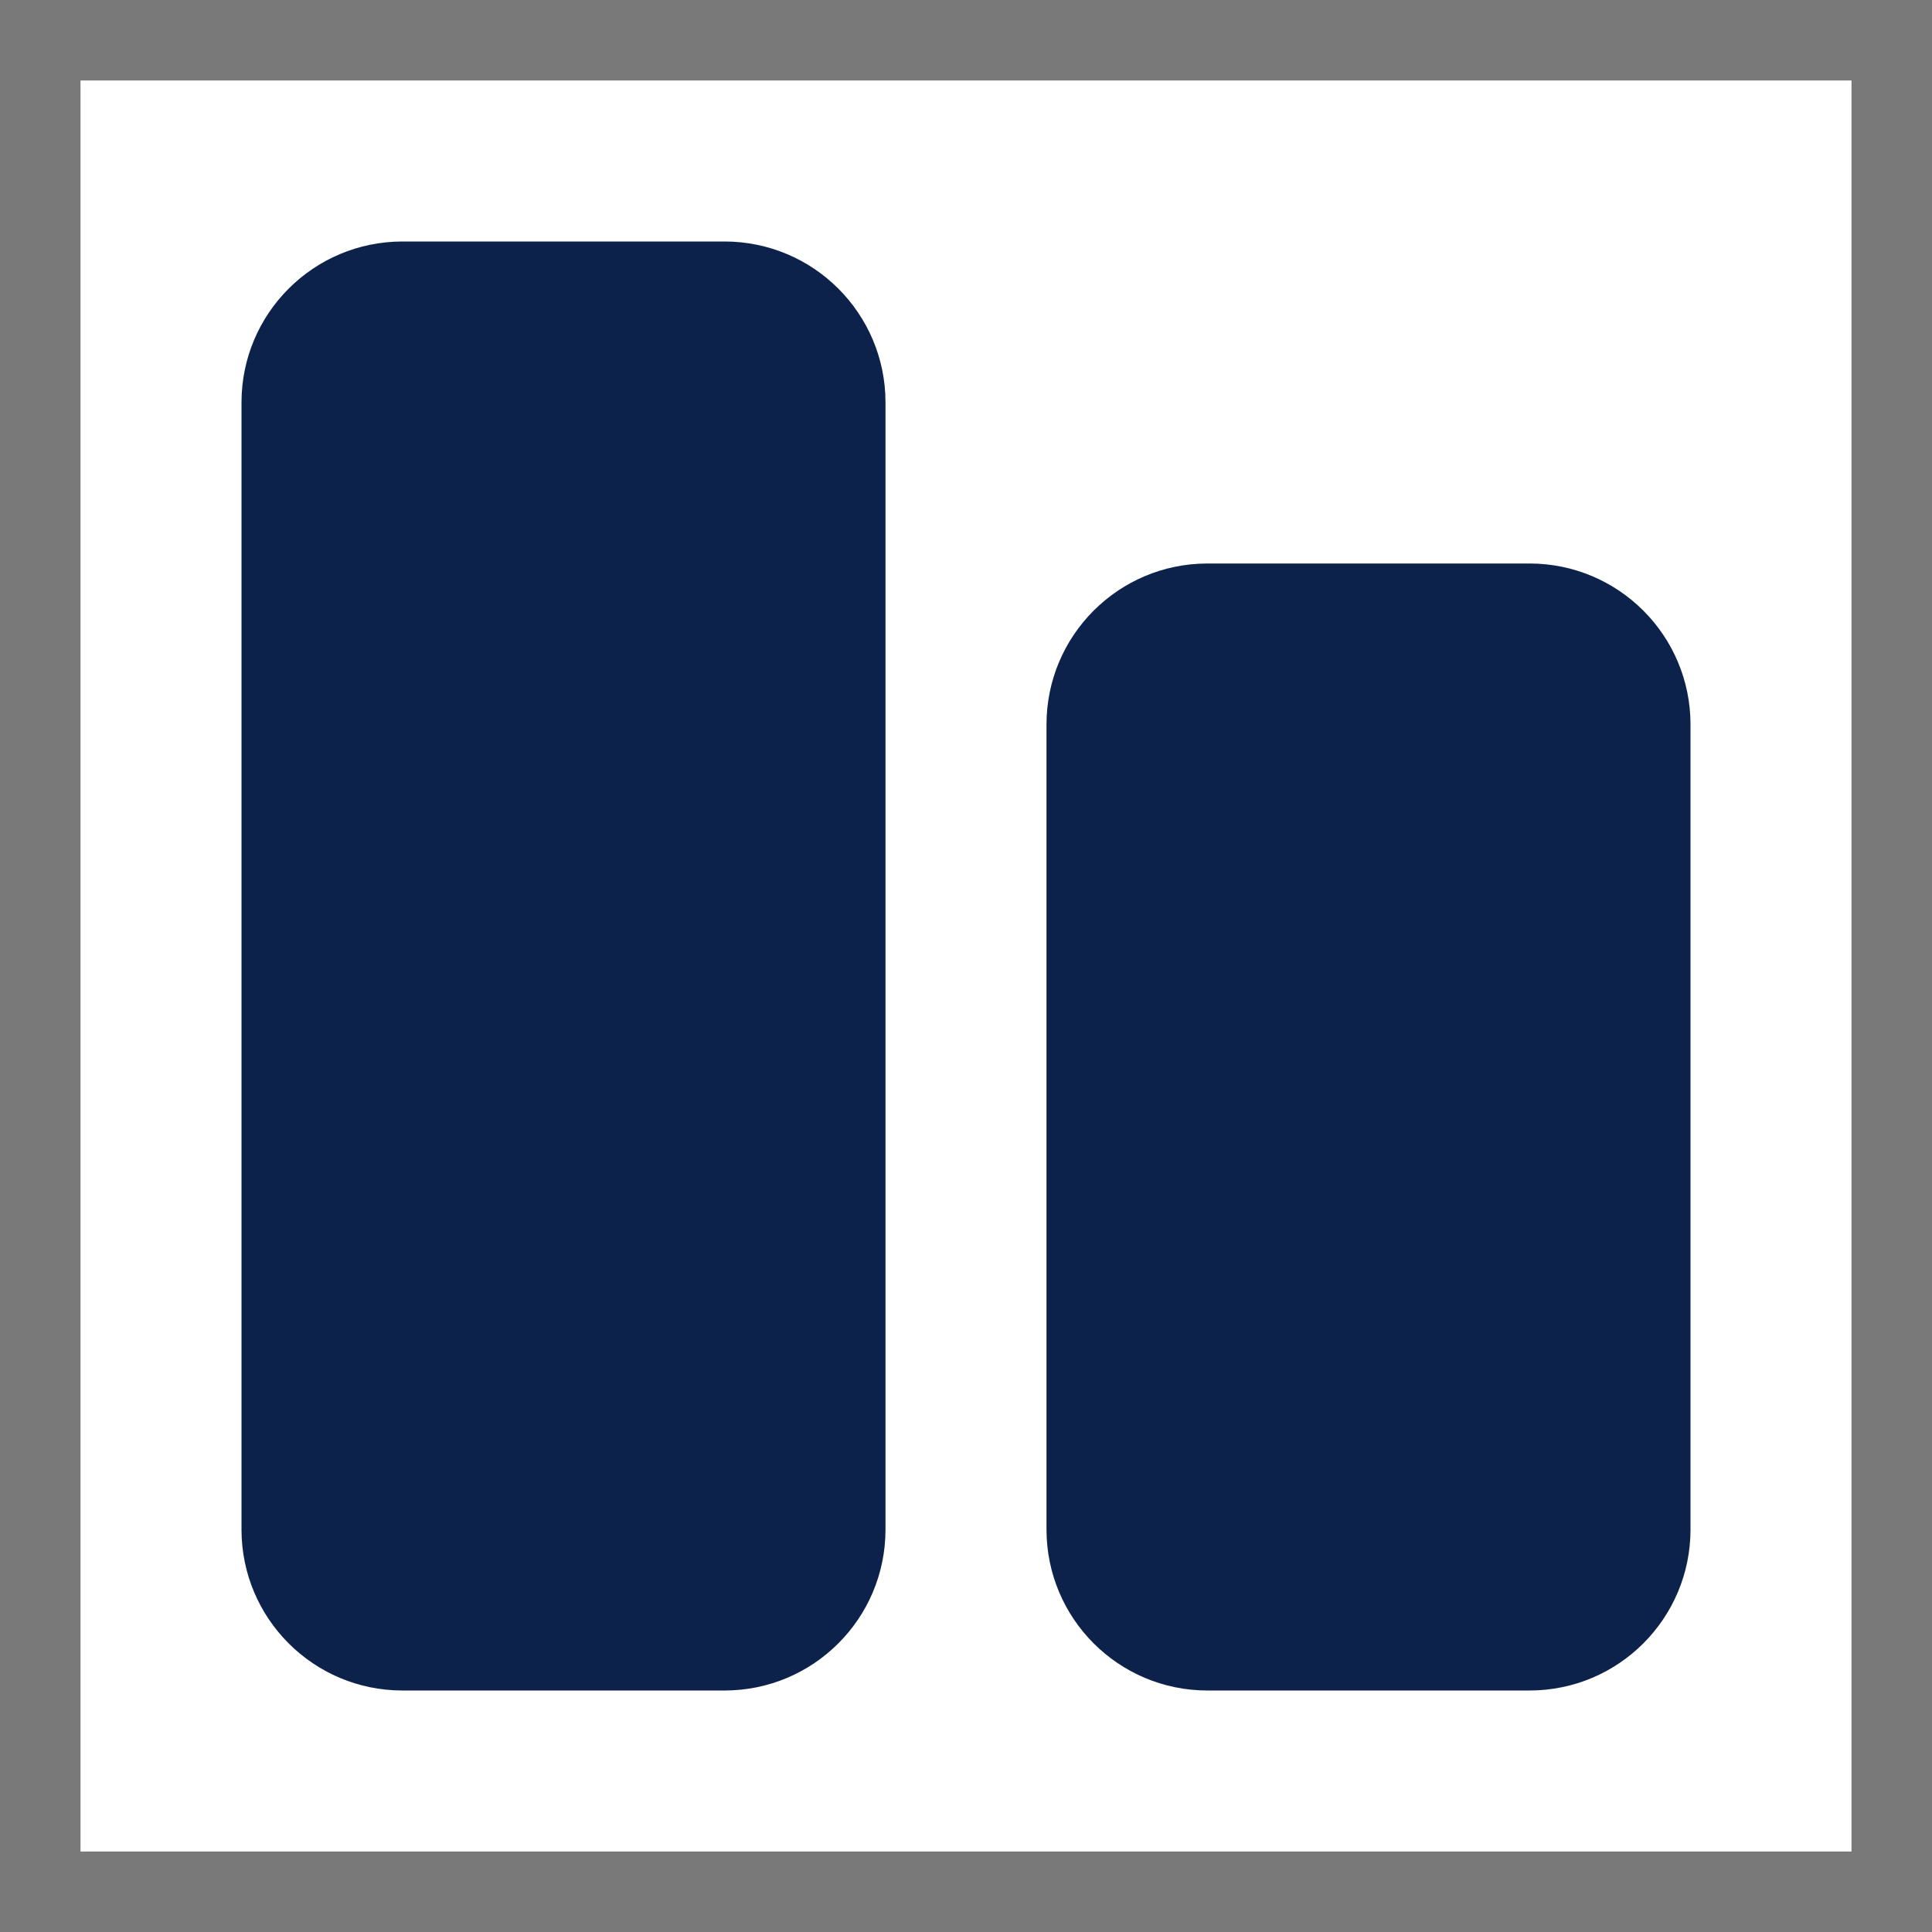
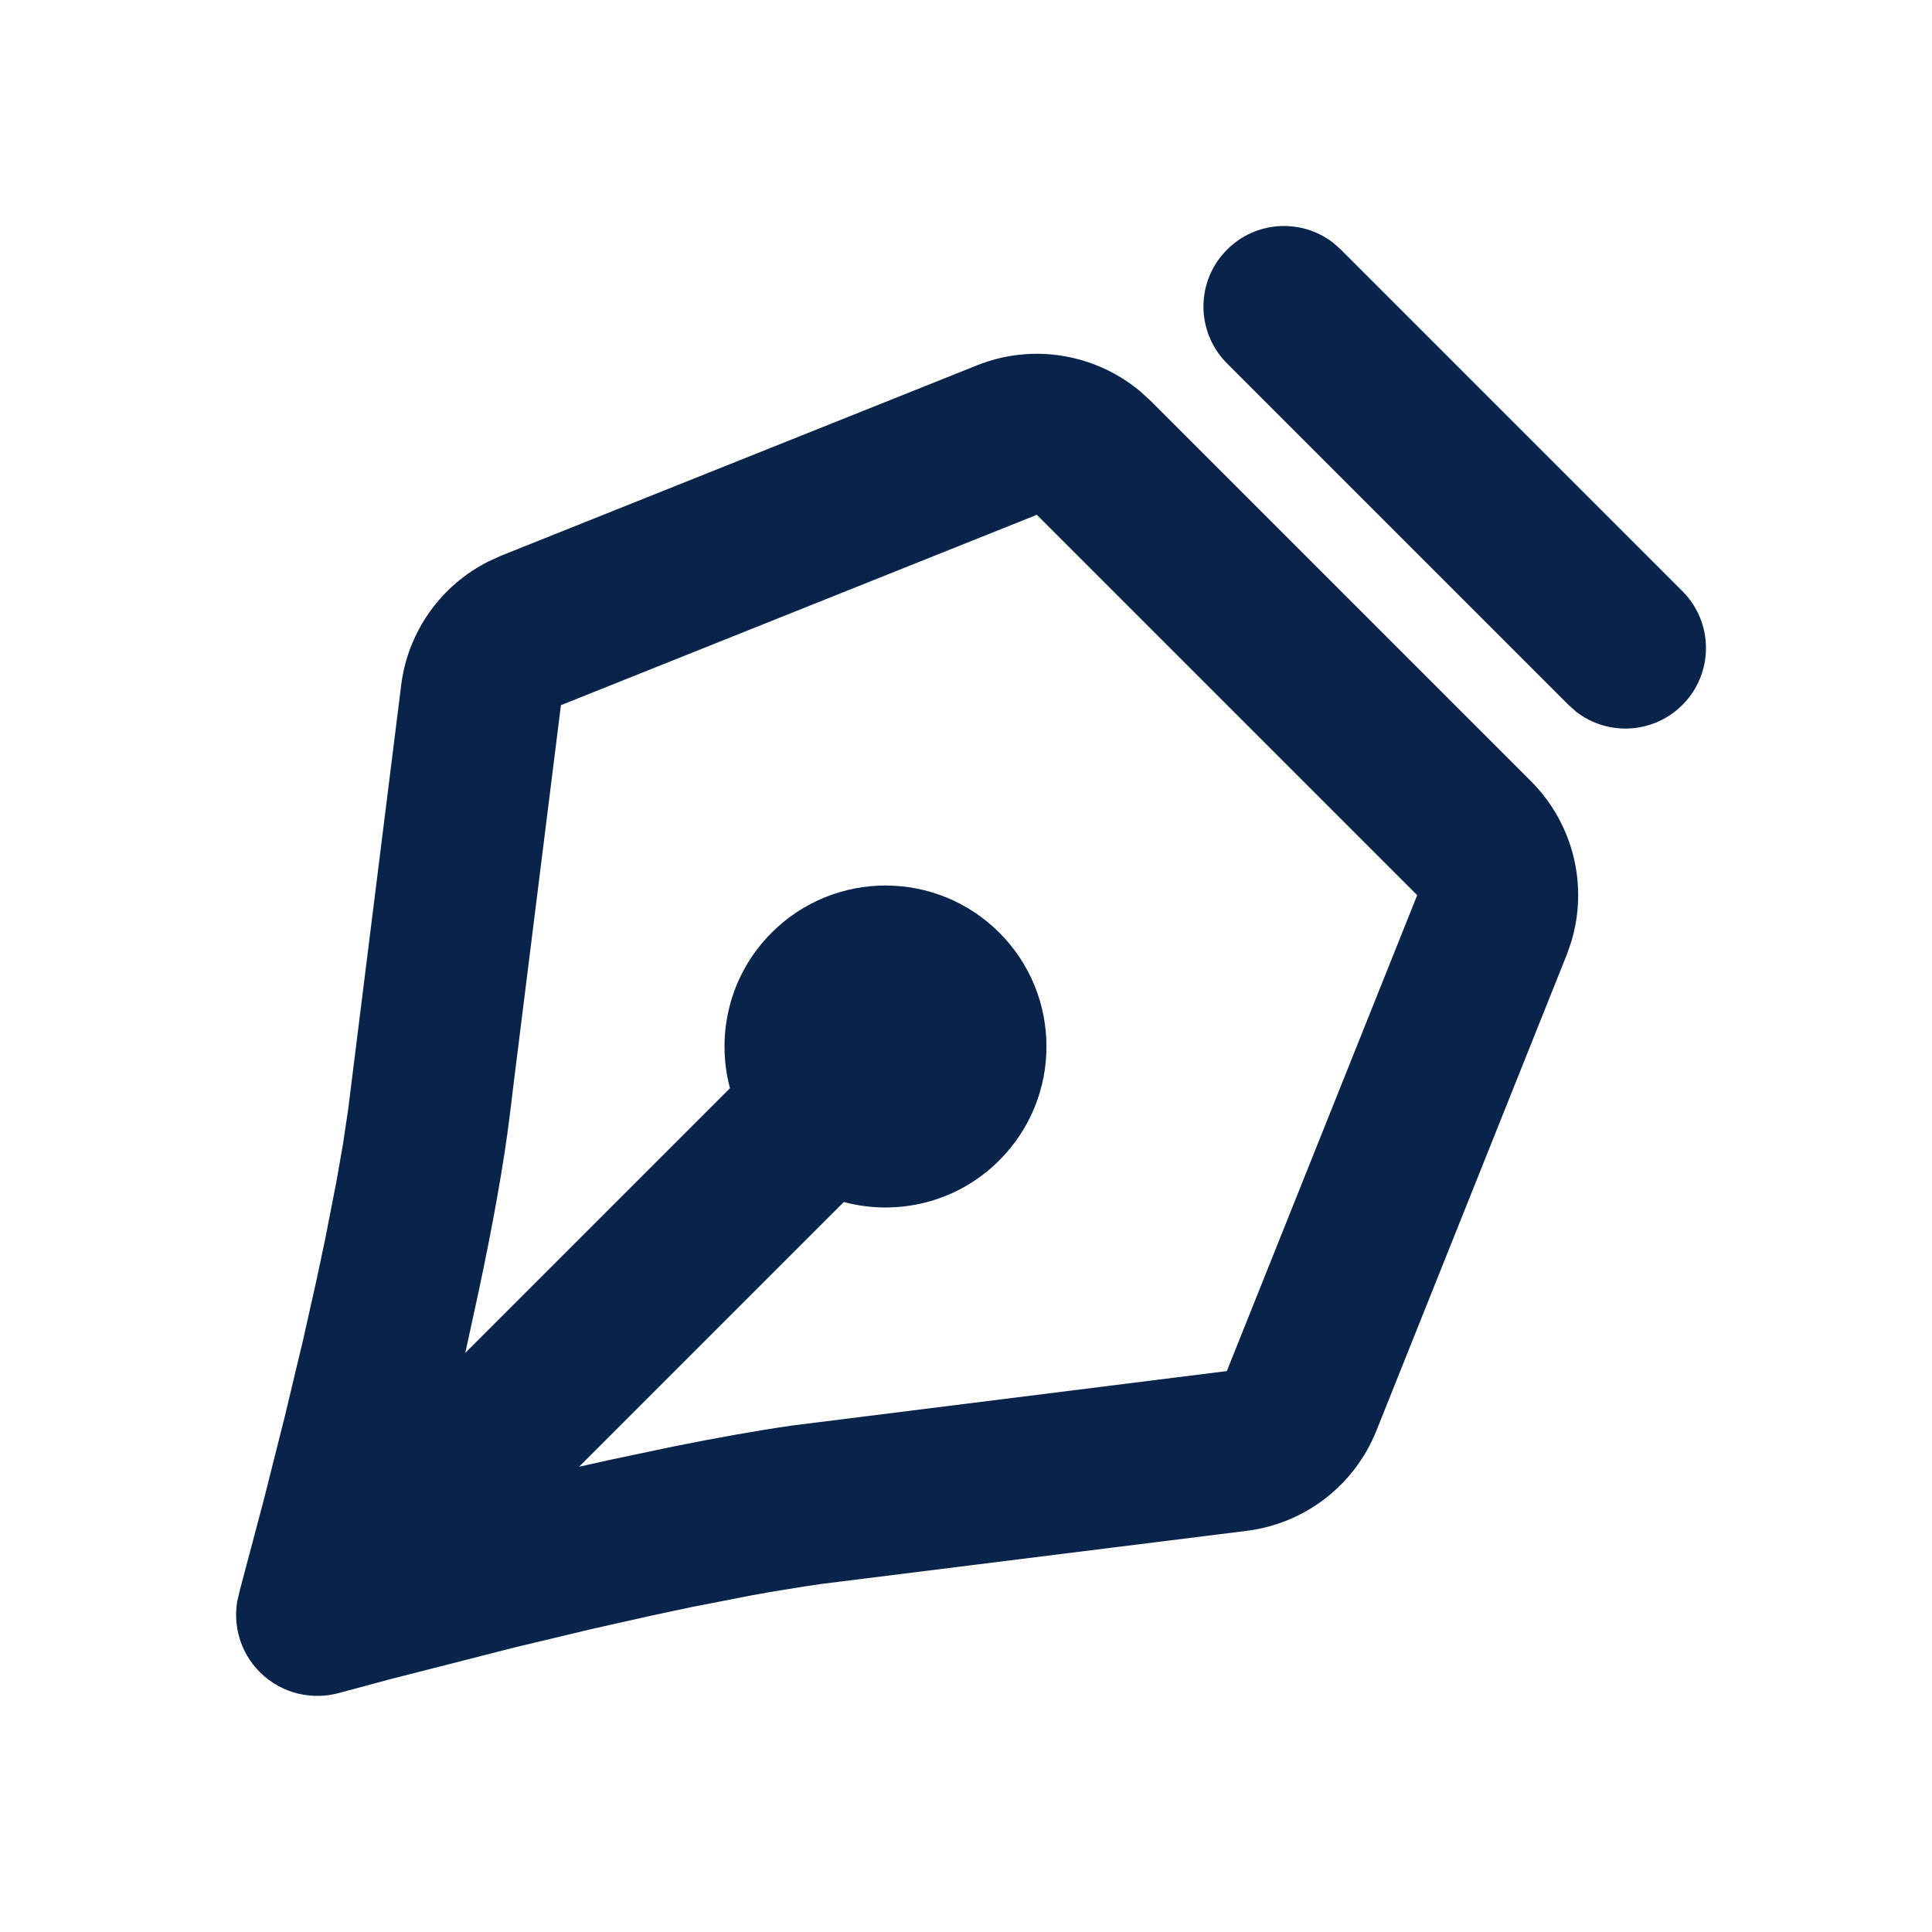
- <svg xmlns="http://www.w3.org/2000/svg" xmlns:xlink="http://www.w3.org/1999/xlink" version="1.1" width="24px" height="24px">
-   <defs>
-     <path d="M 0 0  L 24 0  L 24 24  L 0 24  Z " fill-rule="evenodd" fill="black" id="path3" />
-     <clipPath id="clip4">
-       <use xlink:href="#path3" />
-     </clipPath>
-     <filter x="-50.00%" y="-50.00%" width="200.00%" height="200.00%" filterUnits="objectBoundingBox" id="filter5">
-       <feColorMatrix type="matrix" values="1 0 0 0 0  0 1 0 0 0  0 0 1 0 0  0 0 0 1 0  " in="SourceGraphic" />
-     </filter>
-   </defs>
-   <g transform="matrix(1 0 0 1 744 -242 )">
-     <g transform="matrix(1 0 0 1 -744 242 )" clip-path="url(#clip4)" filter="url(#filter5)">
-       <g id="页面-1" stroke="none" stroke-width="1" fill="none" fill-rule="evenodd">
-         <g id="Design" transform="translate(-624, -144)">
-           <g id="align_bottom_fill_line" transform="translate(624, 144)">
-             <path d="M24,0 L24,24 L0,24 L0,0 L24,0 Z M12.593,23.258 L12.582,23.26 L12.511,23.295 L12.492,23.299 L12.492,23.299 L12.477,23.295 L12.406,23.26 C12.396,23.256 12.387,23.259 12.382,23.265 L12.378,23.276 L12.361,23.703 L12.366,23.723 L12.377,23.736 L12.48,23.81 L12.495,23.814 L12.495,23.814 L12.507,23.81 L12.611,23.736 L12.623,23.72 L12.623,23.72 L12.627,23.703 L12.61,23.276 C12.608,23.266 12.601,23.259 12.593,23.258 L12.593,23.258 Z M12.858,23.145 L12.845,23.147 L12.66,23.24 L12.65,23.25 L12.65,23.25 L12.647,23.261 L12.665,23.691 L12.67,23.703 L12.67,23.703 L12.678,23.71 L12.879,23.803 C12.891,23.807 12.902,23.803 12.908,23.795 L12.912,23.781 L12.878,23.167 C12.875,23.155 12.867,23.147 12.858,23.145 L12.858,23.145 Z M12.143,23.147 C12.133,23.142 12.122,23.145 12.116,23.153 L12.11,23.167 L12.076,23.781 C12.075,23.793 12.083,23.802 12.093,23.805 L12.108,23.803 L12.309,23.71 L12.319,23.702 L12.319,23.702 L12.323,23.691 L12.34,23.261 L12.337,23.249 L12.337,23.249 L12.328,23.24 L12.143,23.147 Z" id="MingCute" fill-rule="nonzero" />
-             <path d="M5,3 C3.895,3 3,3.895 3,5 L3,19 C3,20.105 3.895,21 5,21 L9,21 C10.105,21 11,20.105 11,19 L11,5 C11,3.895 10.105,3 9,3 L5,3 Z M15,7 C13.895,7 13,7.895 13,9 L13,19 C13,20.105 13.895,21 15,21 L19,21 C20.105,21 21,20.105 21,19 L21,9 C21,7.895 20.105,7 19,7 L15,7 Z" id="形状" fill="#09244B" />
-           </g>
-         </g>
+ <svg xmlns="http://www.w3.org/2000/svg" width="24px" height="24px" viewBox="0 0 24 24" version="1.1">
+   <g id="页面-1" stroke="none" stroke-width="1" fill="none" fill-rule="evenodd">
+     <g id="Design" transform="translate(-432, 0)" fill-rule="nonzero">
+       <g id="pen_line" transform="translate(432, 0)">
+         <path d="M24,0 L24,24 L0,24 L0,0 L24,0 Z M12.593,23.258 L12.582,23.26 L12.511,23.295 L12.492,23.299 L12.492,23.299 L12.477,23.295 L12.406,23.26 C12.396,23.256 12.387,23.259 12.382,23.265 L12.378,23.276 L12.361,23.703 L12.366,23.723 L12.377,23.736 L12.48,23.81 L12.495,23.814 L12.495,23.814 L12.507,23.81 L12.611,23.736 L12.623,23.72 L12.623,23.72 L12.627,23.703 L12.61,23.276 C12.608,23.266 12.601,23.259 12.593,23.258 L12.593,23.258 Z M12.858,23.145 L12.845,23.147 L12.66,23.24 L12.65,23.25 L12.65,23.25 L12.647,23.261 L12.665,23.691 L12.67,23.703 L12.67,23.703 L12.678,23.71 L12.879,23.803 C12.891,23.807 12.902,23.803 12.908,23.795 L12.912,23.781 L12.878,23.167 C12.875,23.155 12.867,23.147 12.858,23.145 L12.858,23.145 Z M12.143,23.147 C12.133,23.142 12.122,23.145 12.116,23.153 L12.11,23.167 L12.076,23.781 C12.075,23.793 12.083,23.802 12.093,23.805 L12.108,23.803 L12.309,23.71 L12.319,23.702 L12.319,23.702 L12.323,23.691 L12.34,23.261 L12.337,23.249 L12.337,23.249 L12.328,23.24 L12.143,23.147 Z" id="MingCute" fill-rule="nonzero" />
+         <path d="M12.138,4.538 C12.827,4.262 13.608,4.393 14.169,4.866 L14.295,4.981 L19.019,9.705 C19.544,10.231 19.732,11 19.518,11.702 L19.462,11.862 L17.097,17.775 C16.827,18.449 16.213,18.924 15.492,19.016 L10.413,19.65 C10.282,19.665 10.145,19.684 10.002,19.706 L9.559,19.778 C9.483,19.792 9.405,19.805 9.327,19.82 L8.604,19.961 L8.604,19.961 L8.109,20.066 L8.109,20.066 L7.364,20.233 L7.364,20.233 L6.409,20.461 L6.409,20.461 L4.857,20.857 L4.857,20.857 L4.211,21.031 L4.211,21.031 C3.895,21.118 3.51,21.053 3.228,20.772 C2.978,20.522 2.899,20.189 2.946,19.897 L2.98,19.751 L2.98,19.751 L3.275,18.639 L3.275,18.639 L3.539,17.591 L3.539,17.591 L3.767,16.636 L3.767,16.636 L3.934,15.891 L3.934,15.891 L4.039,15.395 L4.039,15.395 L4.18,14.673 L4.18,14.673 L4.26,14.216 L4.26,14.216 L4.324,13.788 L4.324,13.788 L4.984,8.508 L4.984,8.508 C5.068,7.842 5.48,7.268 6.073,6.972 L6.225,6.903 L12.138,4.538 Z M12.88,6.395 L6.968,8.76 L6.384,13.432 C6.367,13.567 6.351,13.7 6.336,13.828 C6.259,14.464 6.117,15.235 5.951,16.02 L5.78,16.806 L5.78,16.806 L9.068,13.518 C8.89,12.851 9.062,12.109 9.586,11.586 C10.367,10.805 11.633,10.805 12.414,11.586 C13.195,12.367 13.195,13.633 12.414,14.414 C11.891,14.938 11.149,15.11 10.482,14.932 L7.194,18.22 L7.586,18.133 L7.586,18.133 L8.37,17.968 C8.888,17.864 9.391,17.773 9.843,17.708 L15.24,17.032 L15.24,17.032 L17.605,11.12 L12.88,6.395 Z M15.243,3.101 C15.603,2.74 16.17,2.712 16.563,3.017 L16.657,3.101 L20.899,7.343 C21.29,7.734 21.29,8.367 20.899,8.757 C20.539,9.118 19.972,9.146 19.579,8.841 L19.485,8.757 L15.243,4.515 C14.852,4.124 14.852,3.491 15.243,3.101 Z" id="形状" fill="#09244B" />
      </g>
    </g>
-     <path d="M -743.5 265.5  L -743.5 242.5  L -720.5 242.5  L -720.5 265.5  L -743.5 265.5  Z " stroke-width="1" stroke="#797979" fill="none" />
  </g>
</svg>
